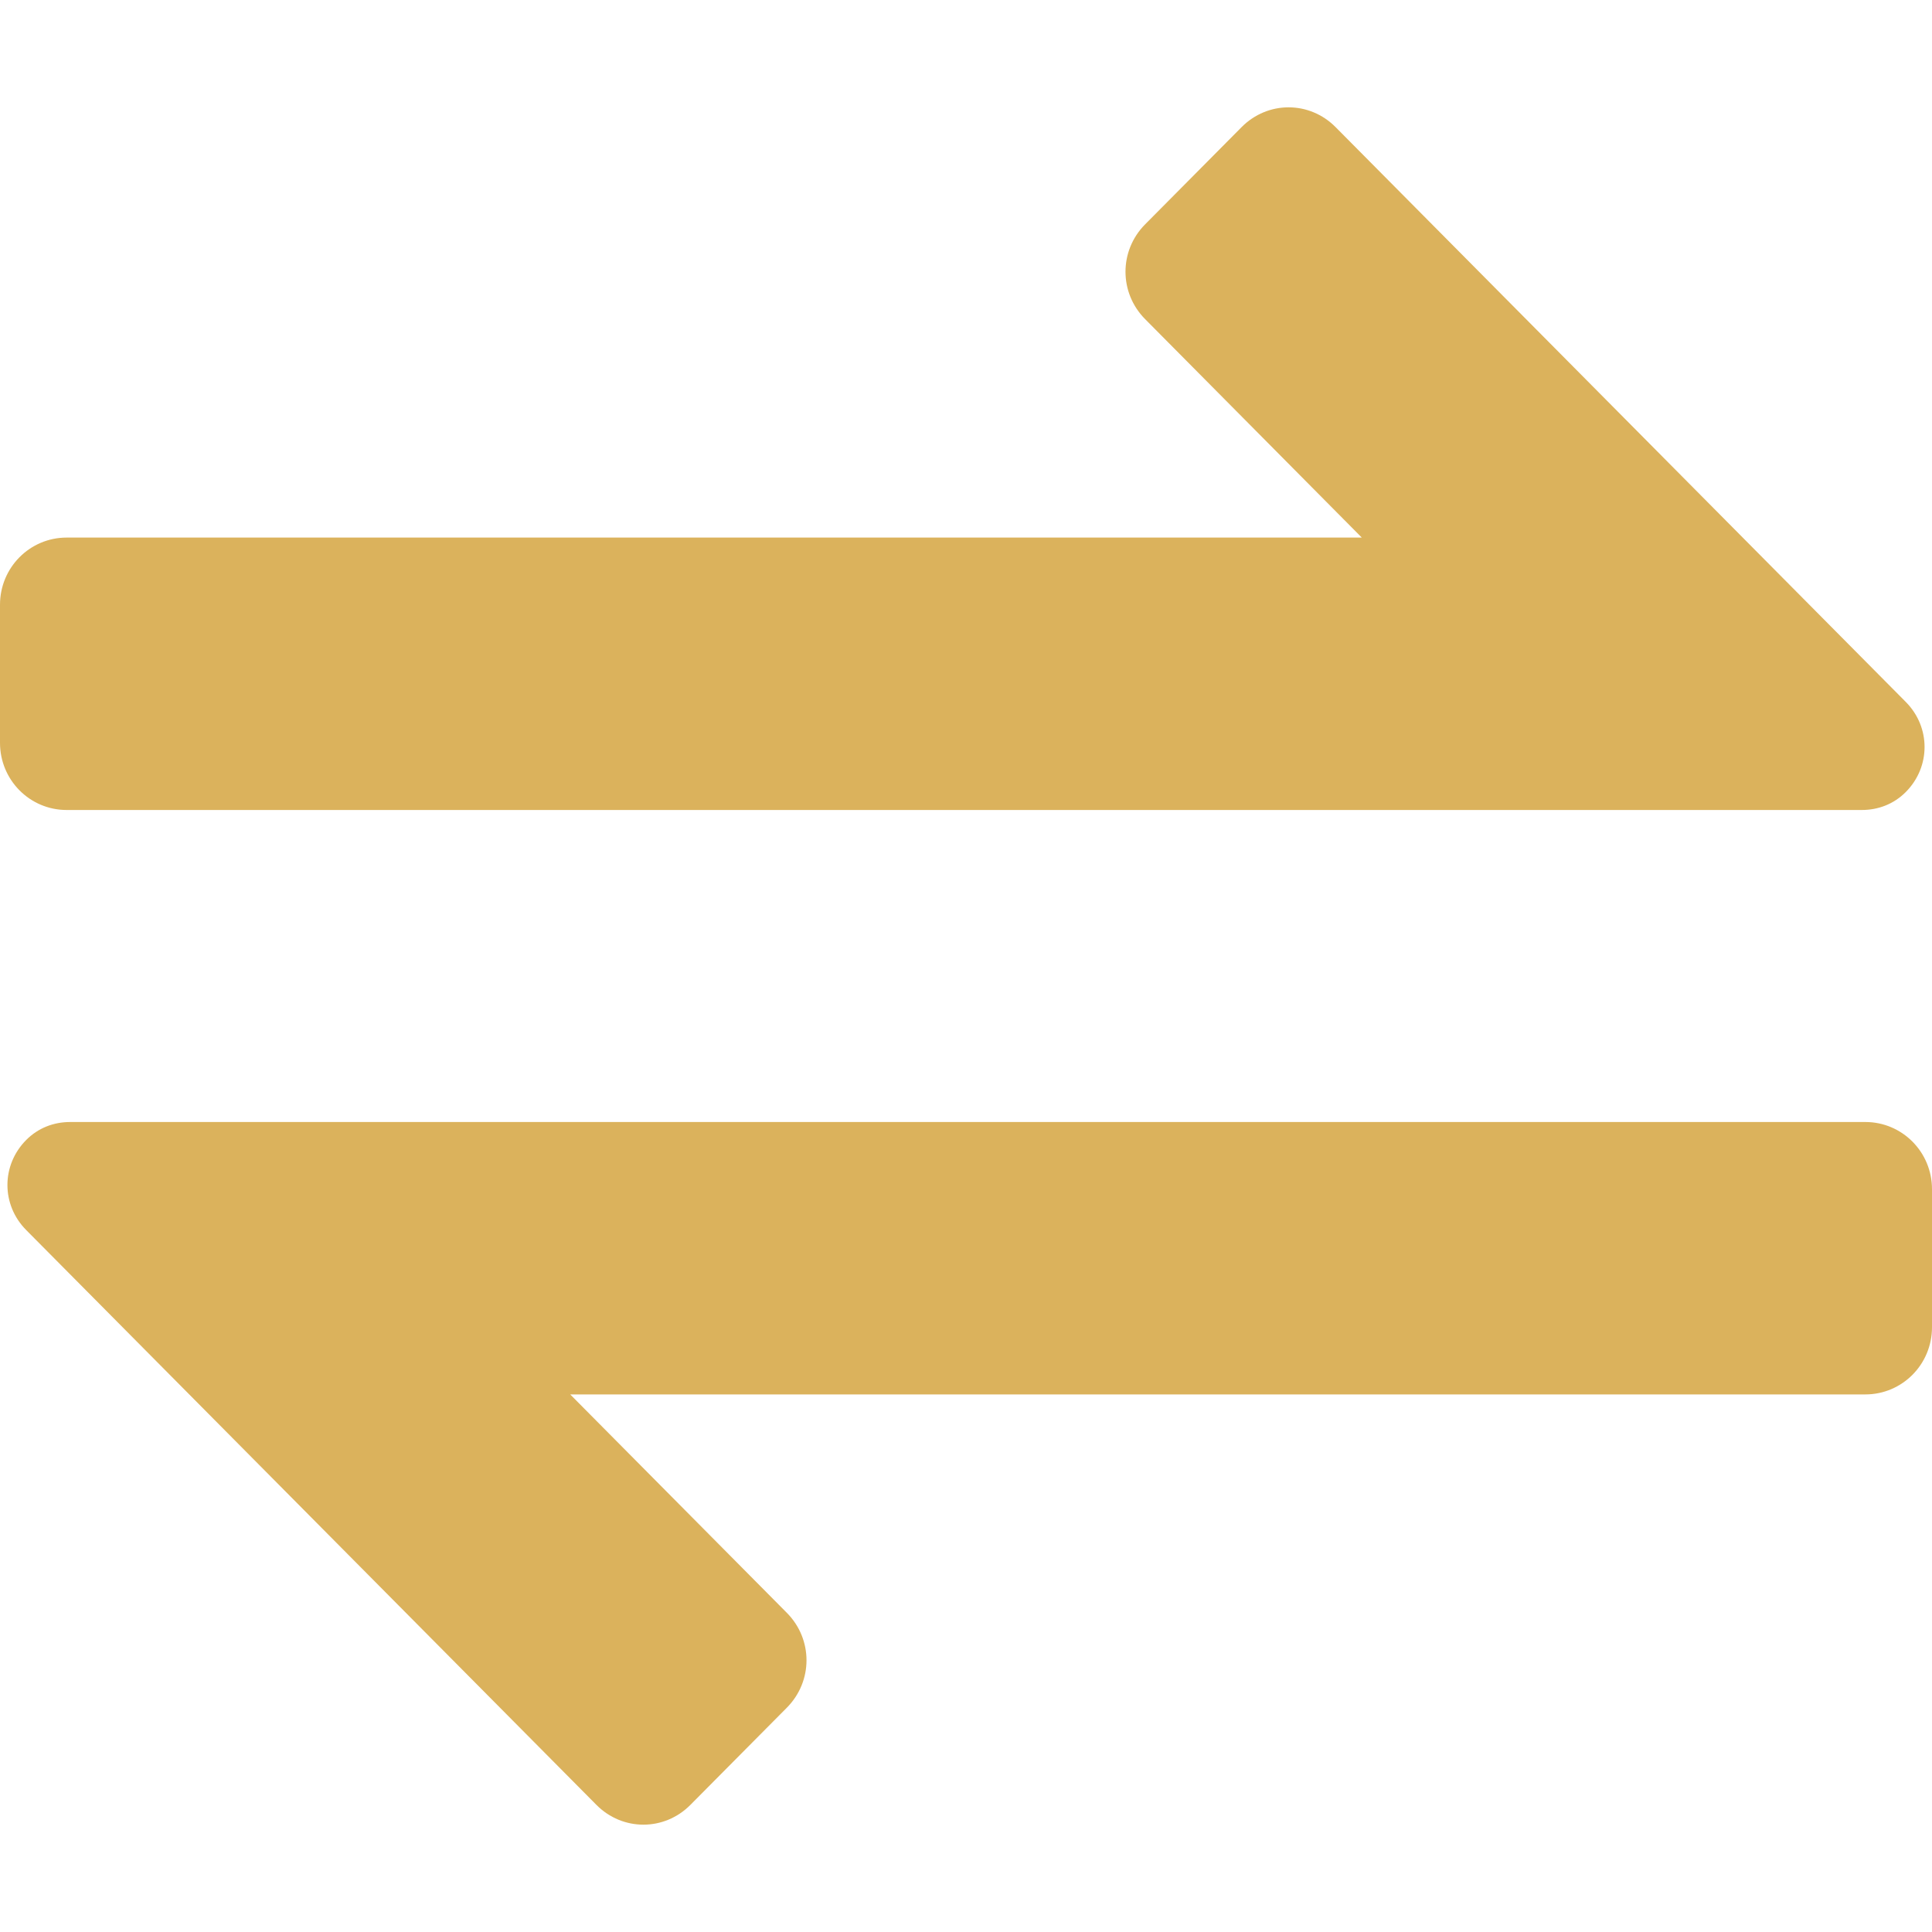
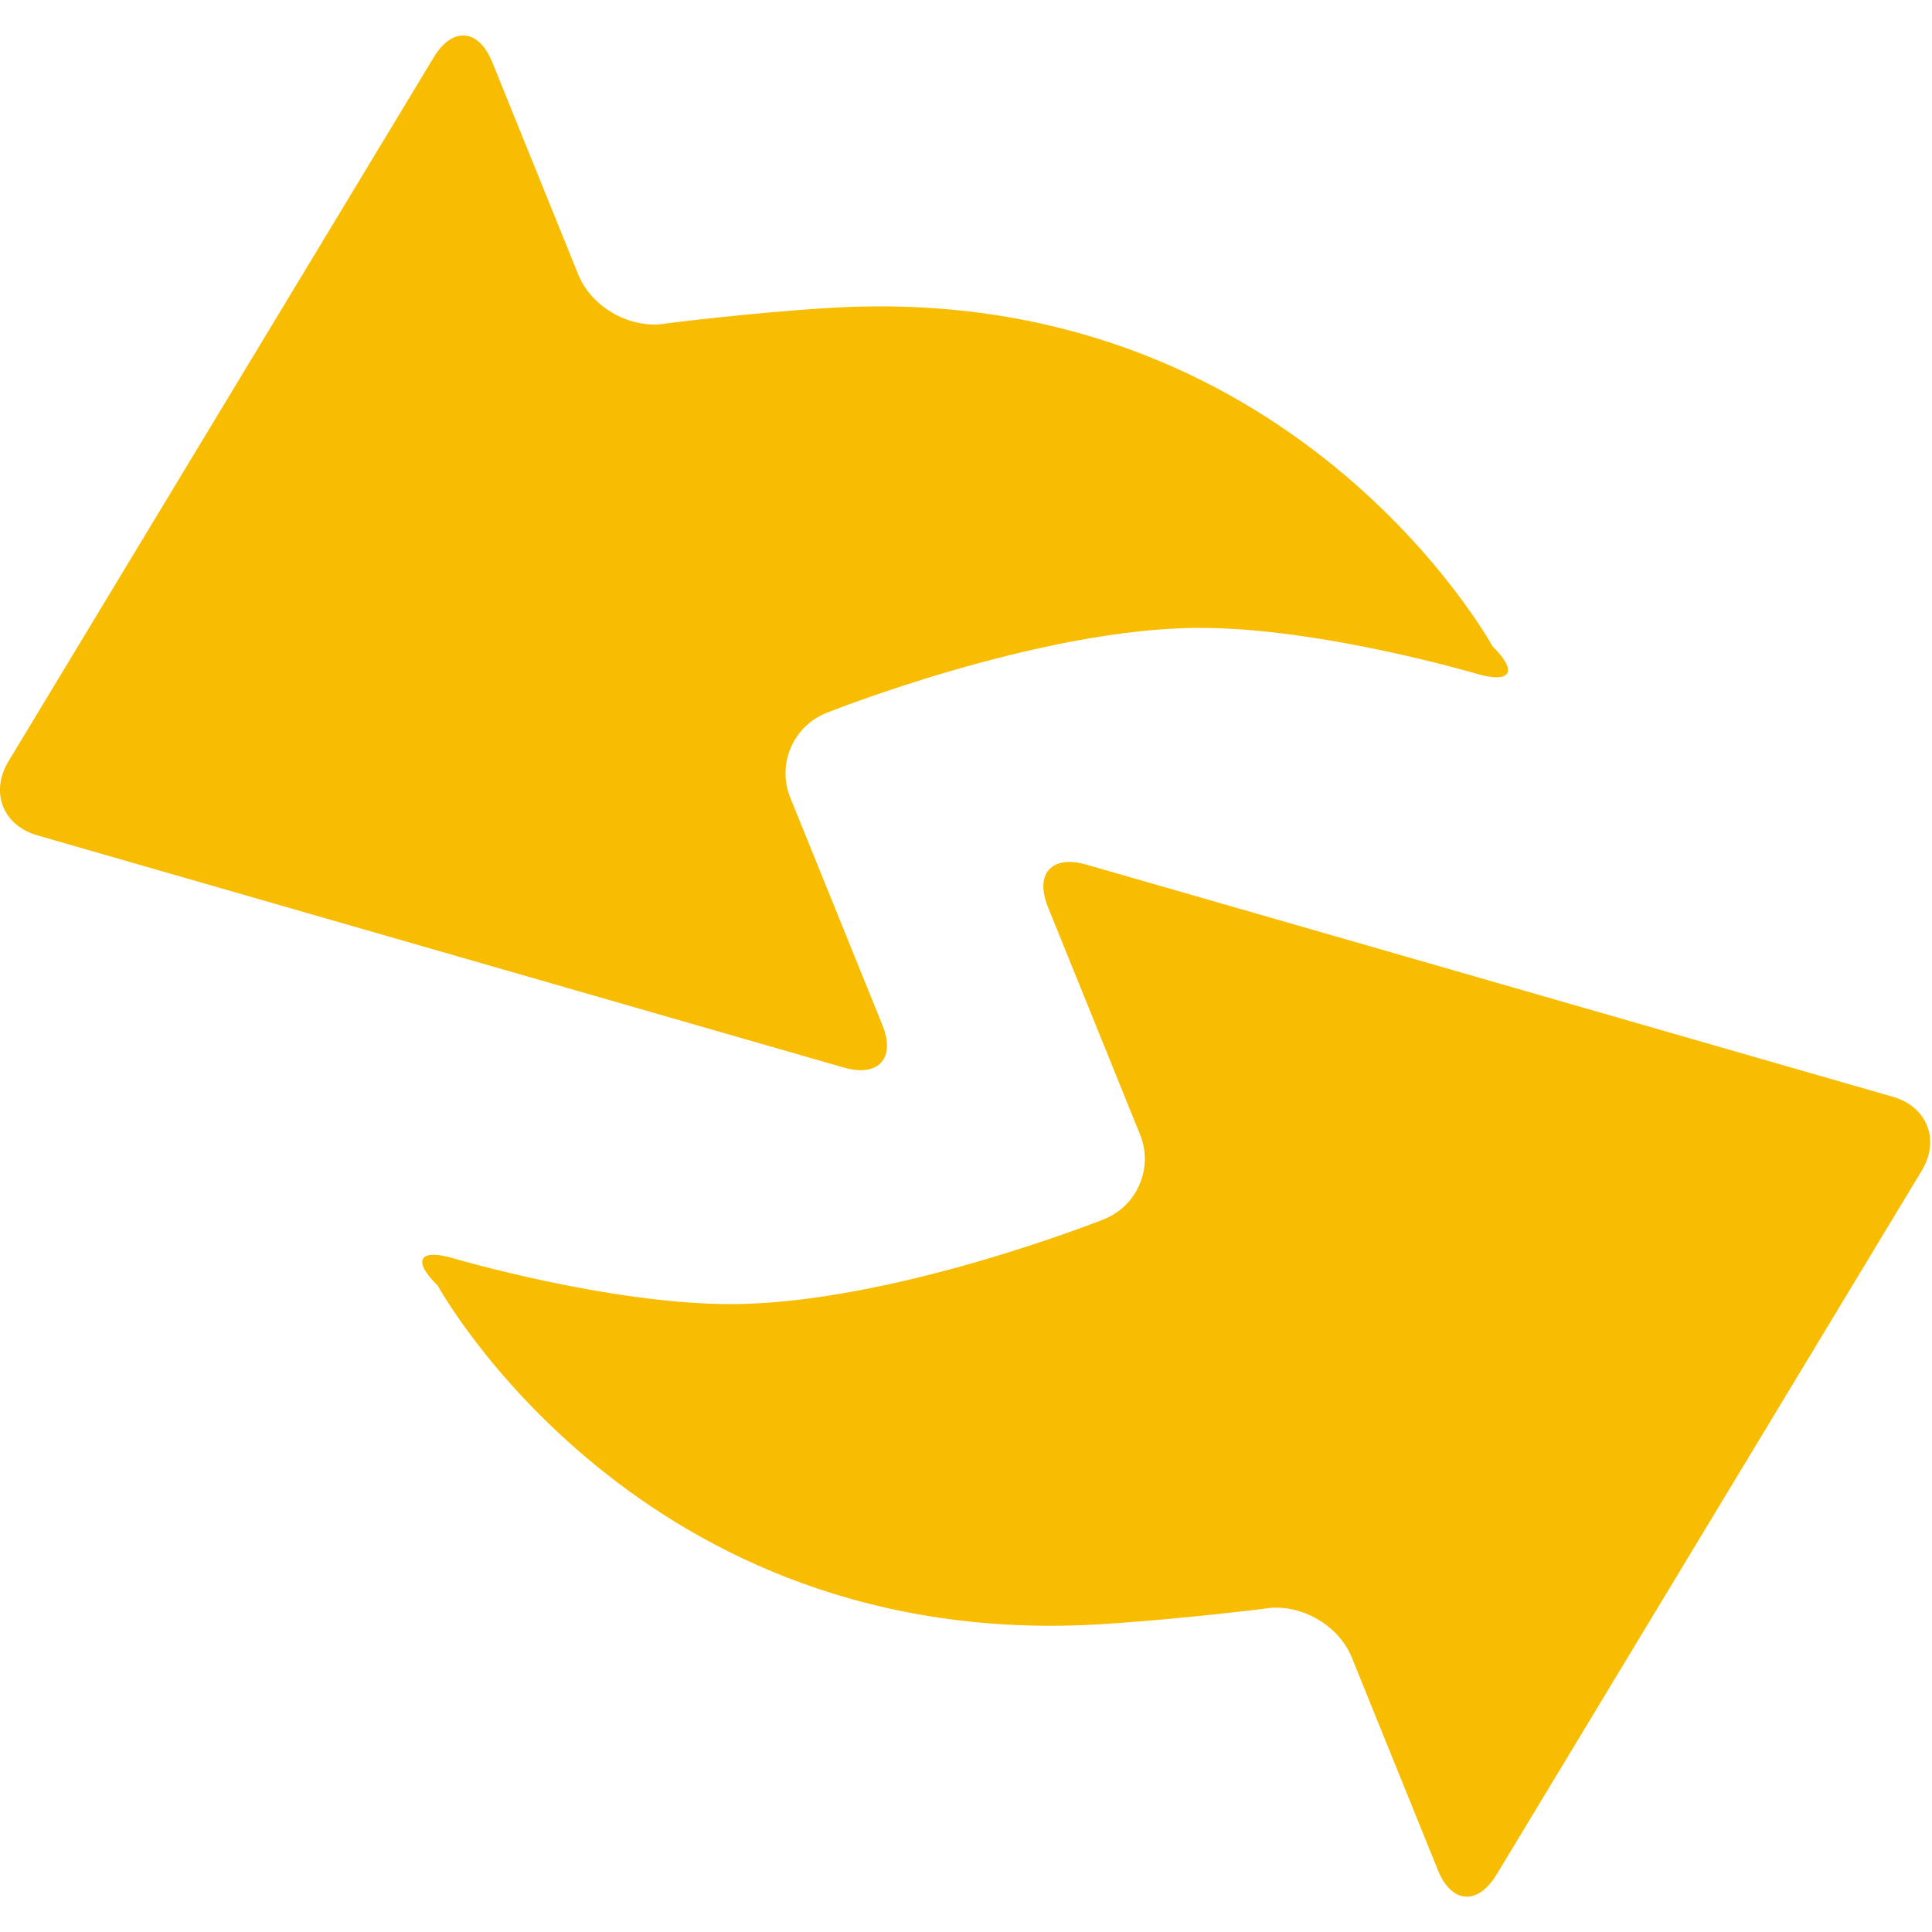
- <svg xmlns="http://www.w3.org/2000/svg" width="36px" height="36px" viewBox="0 0 36 36" version="1.1">
-   <g id="主页" stroke="none" stroke-width="1" fill="none" fill-rule="evenodd">
-     <g id="跨链桥-01" transform="translate(-942, -484)" fill="rgba(219, 178, 92, 1)" fill-rule="nonzero">
-       <g id="卡片/信息" transform="translate(360, 300)">
-         <g id="icon/转换" transform="translate(582, 184)">
-           <g id="icon_convert" transform="translate(0, 2)">
-             <path d="M36,20.159 L36,22.731 C36,23.424 35.445,23.983 34.758,23.983 L10.625,23.983 L14.662,28.053 C15.15,28.545 15.15,29.328 14.662,29.82 L12.865,31.631 C12.377,32.123 11.601,32.123 11.113,31.631 L0.488,20.92 C0.022,20.45 0.022,19.712 0.488,19.242 C0.71,19.019 0.998,18.907 1.309,18.907 L34.758,18.907 C35.445,18.907 36,19.466 36,20.159 L36,20.159 Z M34.691,13.093 L1.242,13.093 C0.555,13.093 0,12.534 0,11.841 L0,9.269 C0,8.576 0.555,8.017 1.242,8.017 L25.375,8.017 L21.338,3.947 C20.85,3.455 20.85,2.672 21.338,2.18 L23.135,0.369 C23.623,-0.123 24.399,-0.123 24.887,0.369 L35.512,11.08 C35.978,11.55 35.978,12.288 35.512,12.758 C35.29,12.981 35.002,13.093 34.691,13.093 L34.691,13.093 Z" id="形状" />
-           </g>
-         </g>
-       </g>
-     </g>
-   </g>
+ <svg xmlns="http://www.w3.org/2000/svg" t="1662299815586" class="icon" viewBox="0 0 1063 1024" version="1.1" p-id="23980" width="64" height="64">
+   <path d="M1041.432 583.958 597.574 456.179C578.613 450.753 569.192 461.307 576.586 479.553l50.682 125.155c7.453 18.246-1.491 39.294-19.856 46.628 0 0-116.987 46.687-205.532 46.687-67.02 0-152.345-25.162-152.345-25.162-18.902-5.605-22.896 1.193-8.705 14.966 0 0 110.607 202.371 365.926 186.272 42.871-2.743 88.306-8.407 88.306-8.407 19.379-3.637 41.321 8.407 48.715 26.772l47.403 117.046c7.453 18.365 21.823 19.438 32.139 2.564l234.033-387.451C1067.548 607.69 1060.393 589.384 1041.432 583.958zM485.477 544.426l-50.682-125.096C427.401 401.085 436.285 380.156 454.65 372.762c0 0 117.046-46.807 205.532-46.807 66.96 0 152.345 25.282 152.345 25.282 18.842 5.486 22.896-1.193 8.705-15.085 0 0-110.607-202.371-365.926-186.153-42.931 2.624-88.247 8.407-88.247 8.407C347.621 162.043 325.678 149.999 318.225 131.693L270.822 14.647C263.369-3.777 248.94-4.91 238.743 11.904L4.651 399.415C-5.545 416.349 1.55 434.714 20.631 440.14l443.798 127.779C483.39 573.285 492.93 562.791 485.477 544.426z" p-id="23981" fill="#F8BC00" />
</svg>
